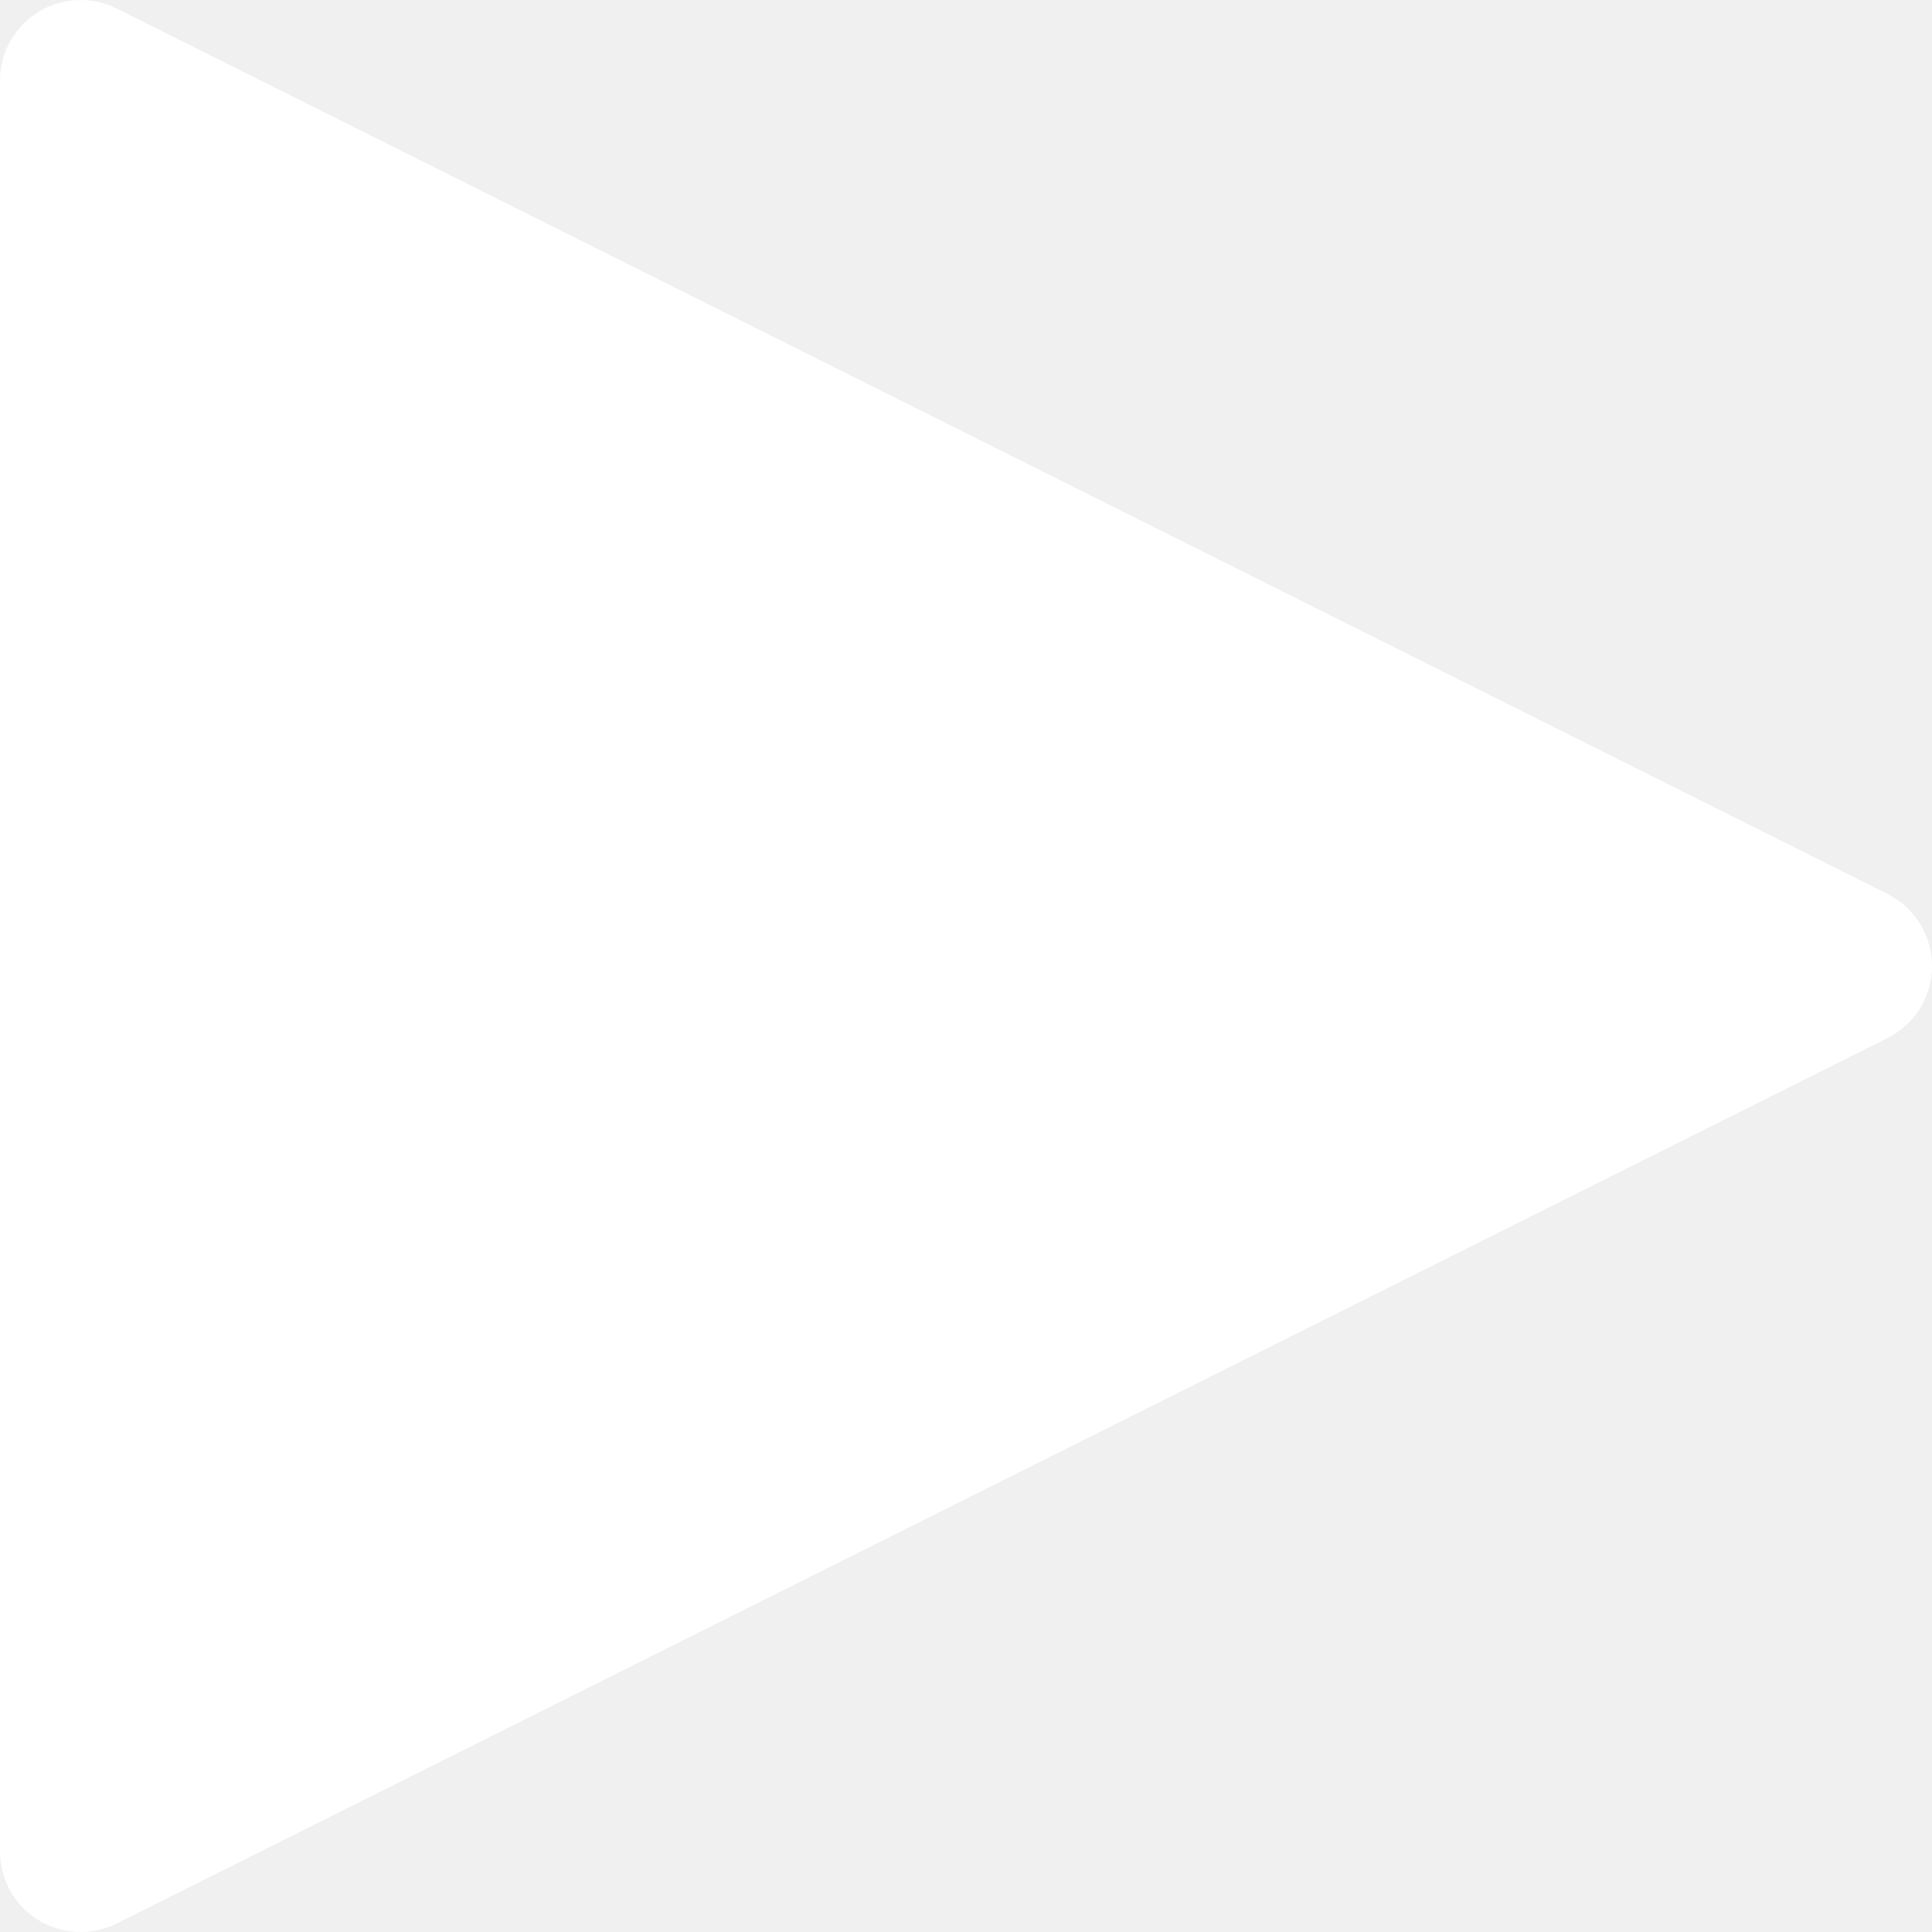
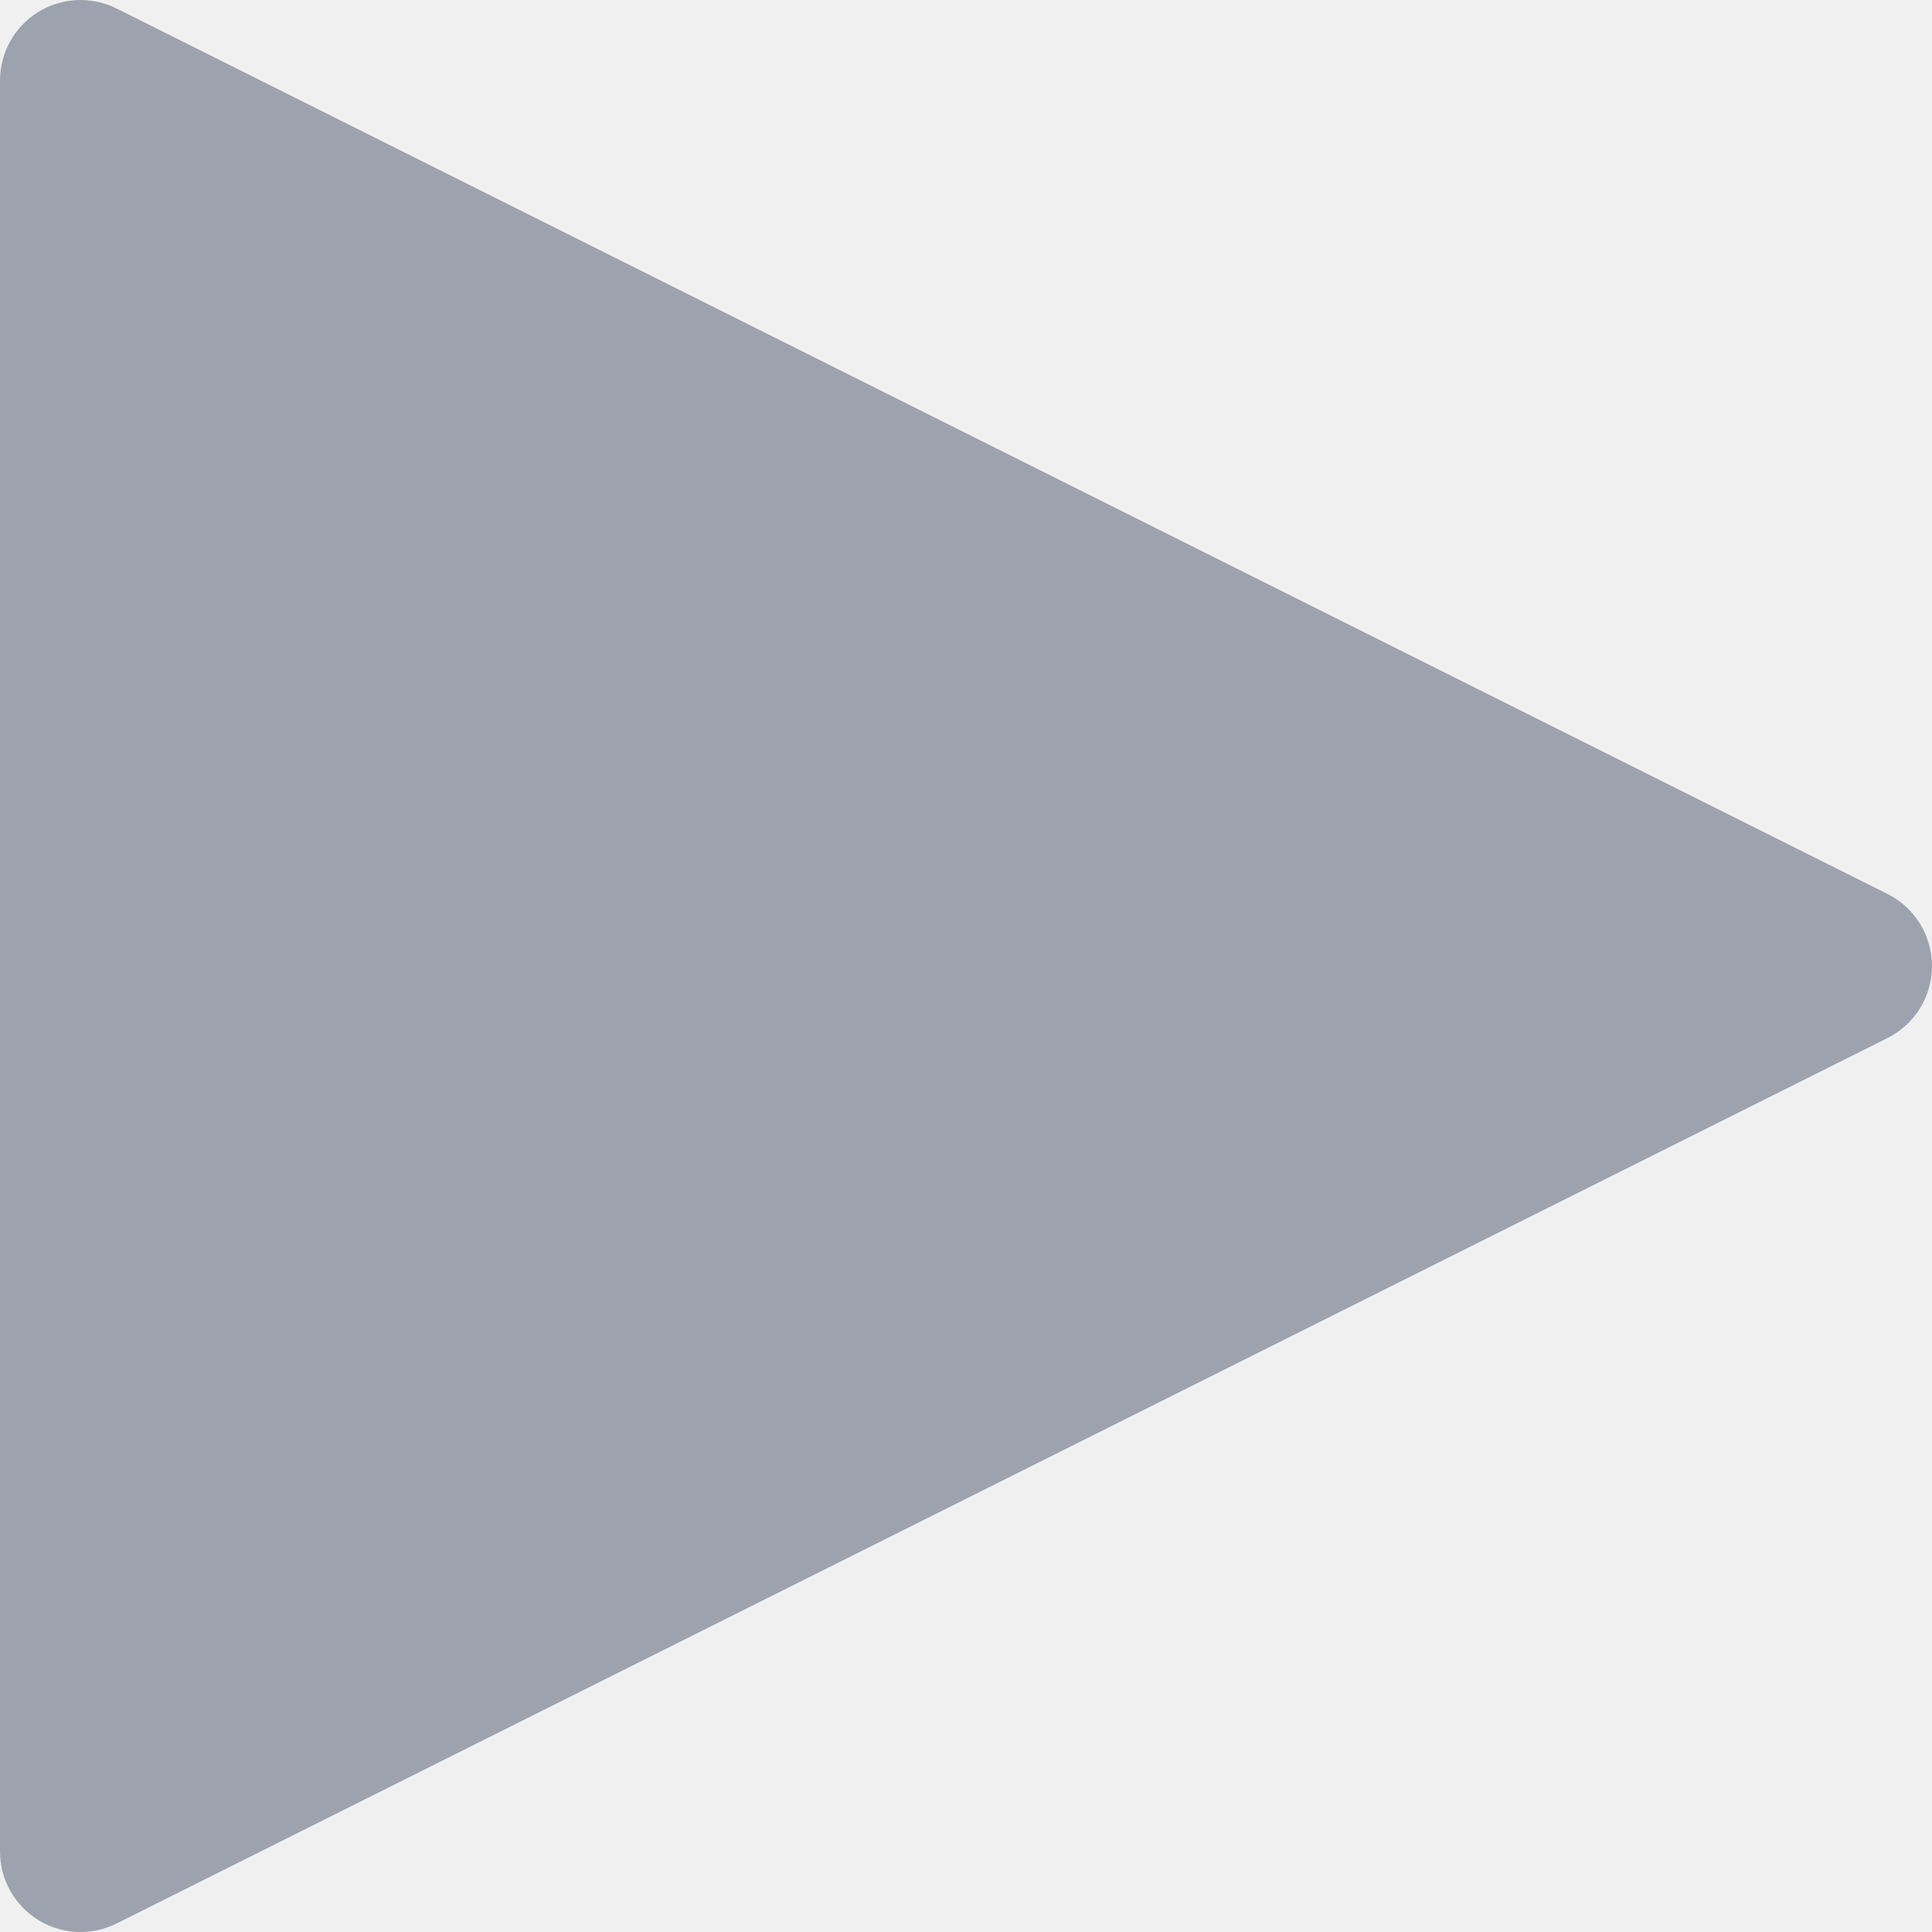
- <svg xmlns="http://www.w3.org/2000/svg" fill="#fff" height="16px" width="16px" version="1.1" id="Layer_1" viewBox="0 0 512 512" xml:space="preserve">
+ <svg xmlns="http://www.w3.org/2000/svg" fill="#9ca3af" height="16px" width="16px" version="1.1" id="Layer_1" viewBox="0 0 512 512" xml:space="preserve">
  <g>
    <g>
      <path d="M500.203,236.907L30.869,2.24c-6.613-3.285-14.443-2.944-20.736,0.939C3.84,7.083,0,13.931,0,21.333v469.333    c0,7.403,3.84,14.251,10.133,18.155c3.413,2.112,7.296,3.179,11.2,3.179c3.264,0,6.528-0.747,9.536-2.24l469.333-234.667    C507.435,271.467,512,264.085,512,256S507.435,240.533,500.203,236.907z" />
    </g>
  </g>
</svg>
